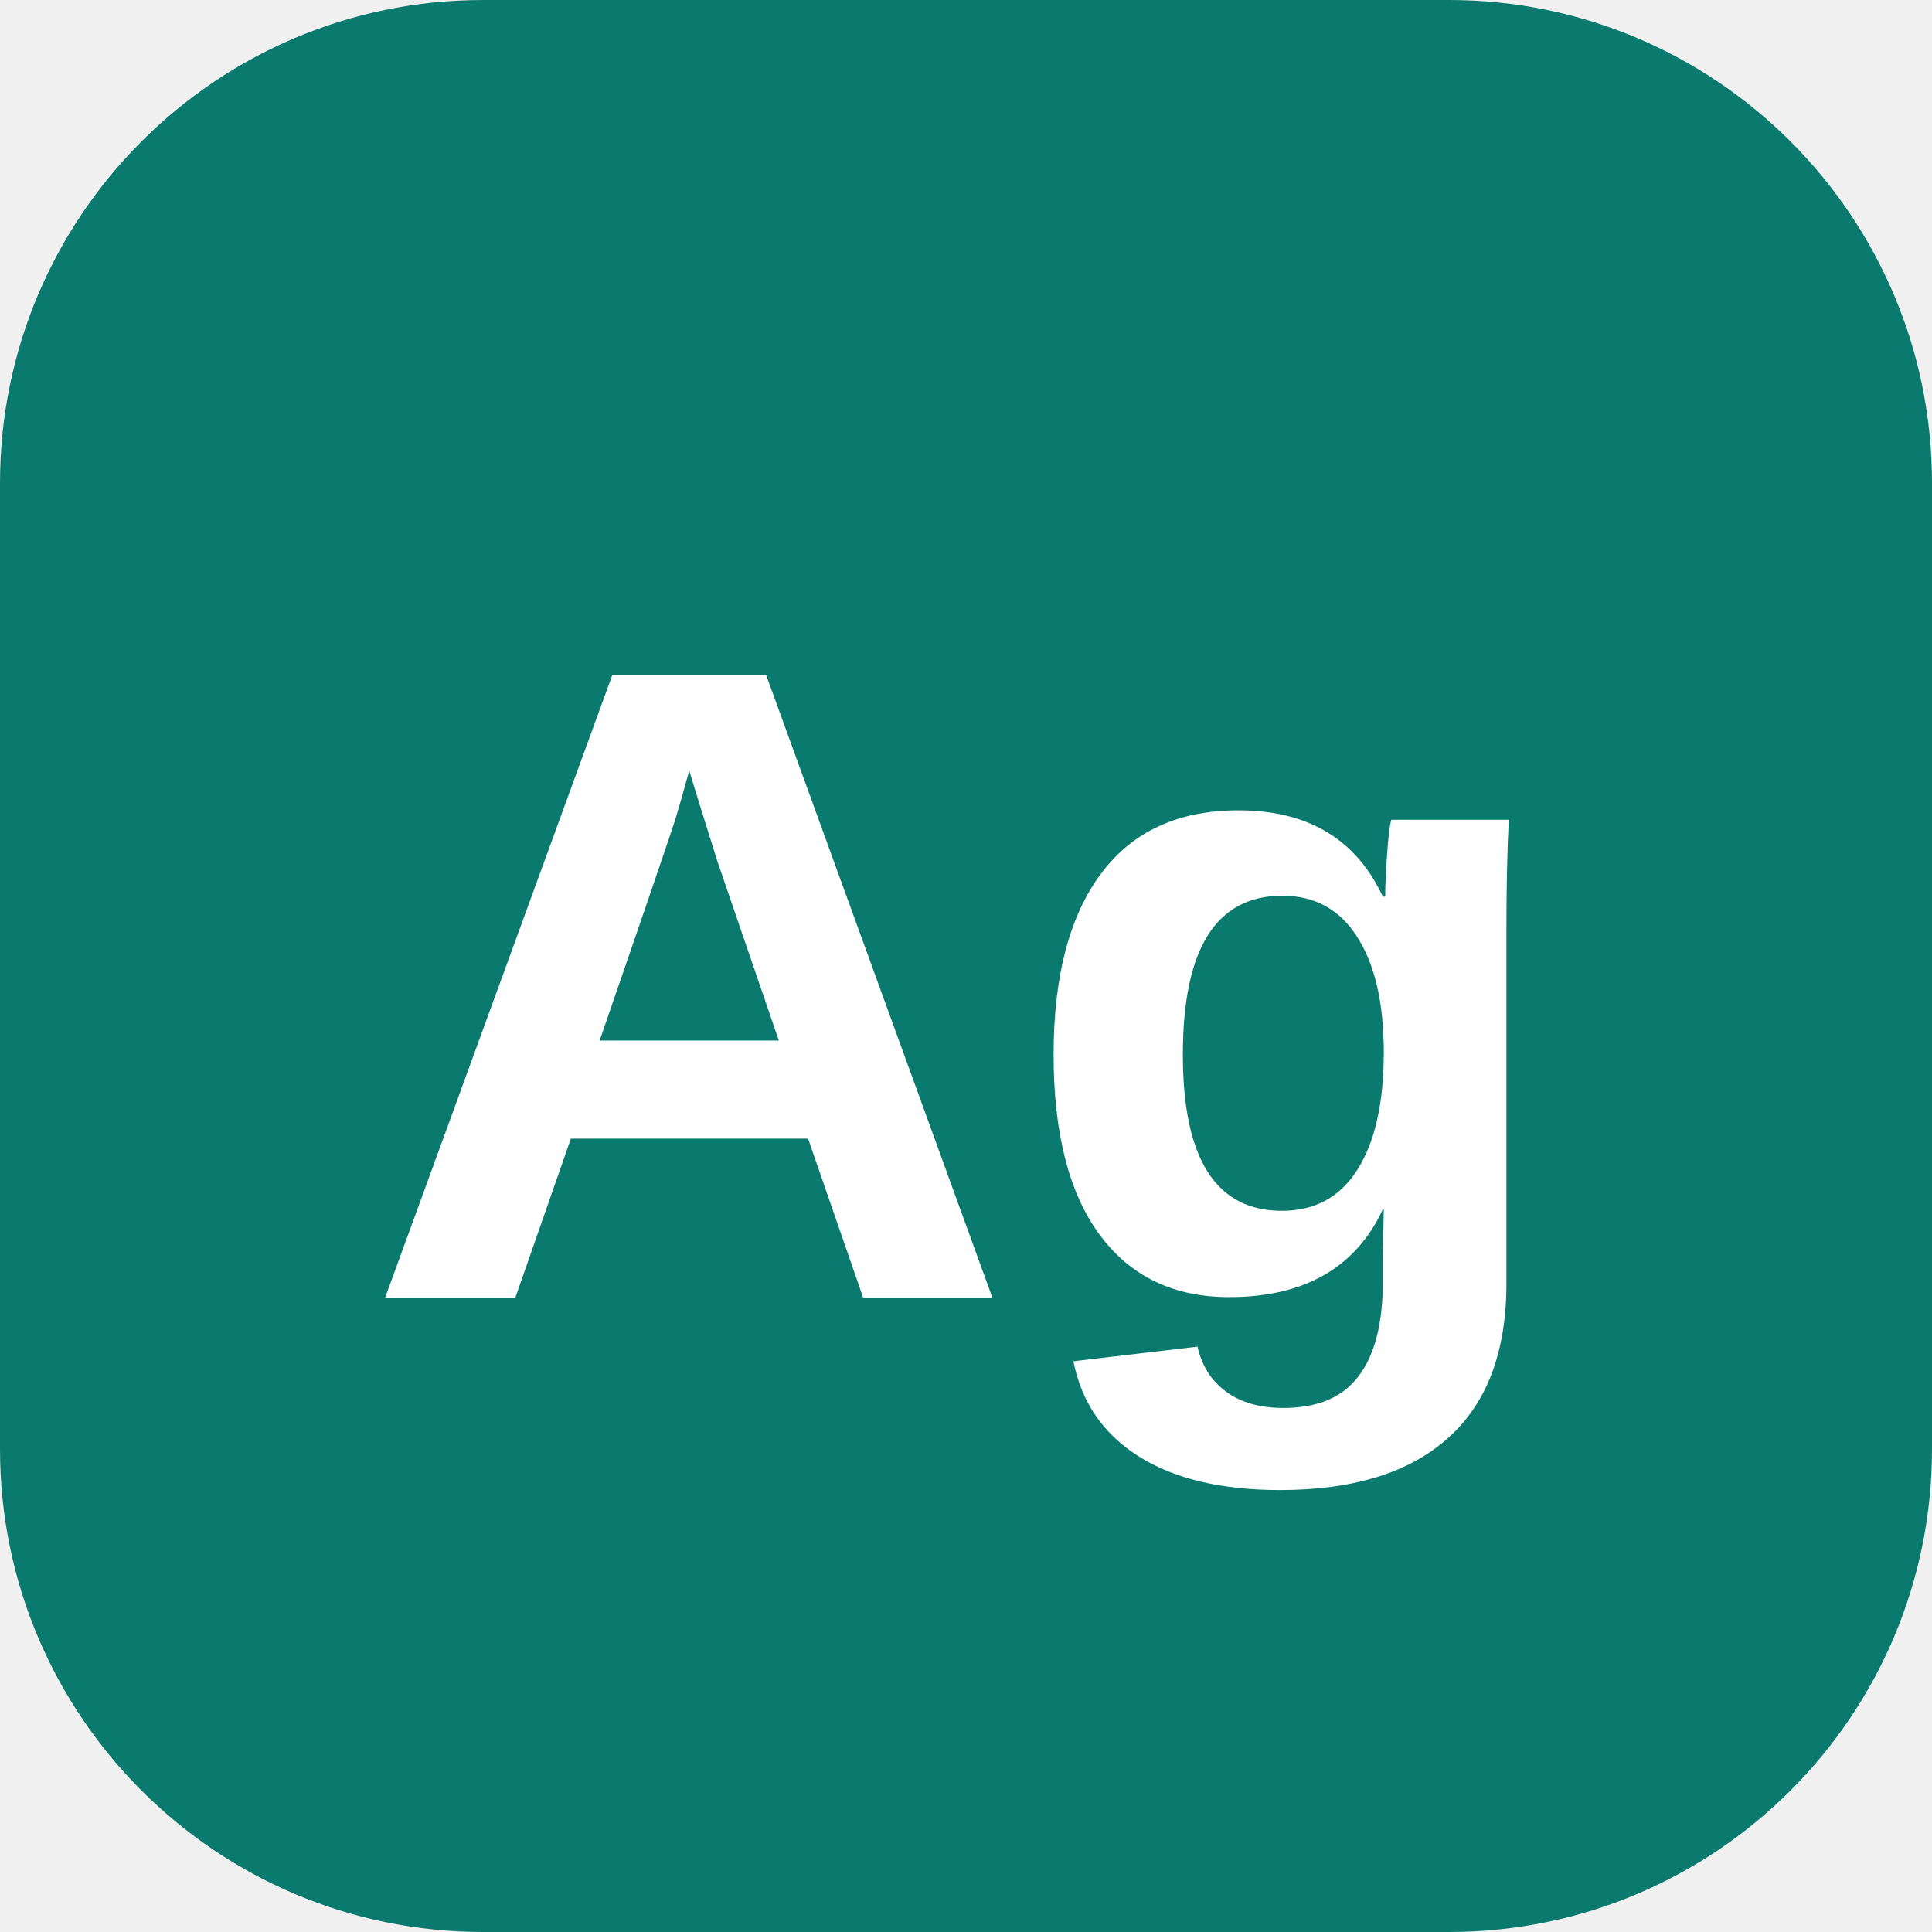
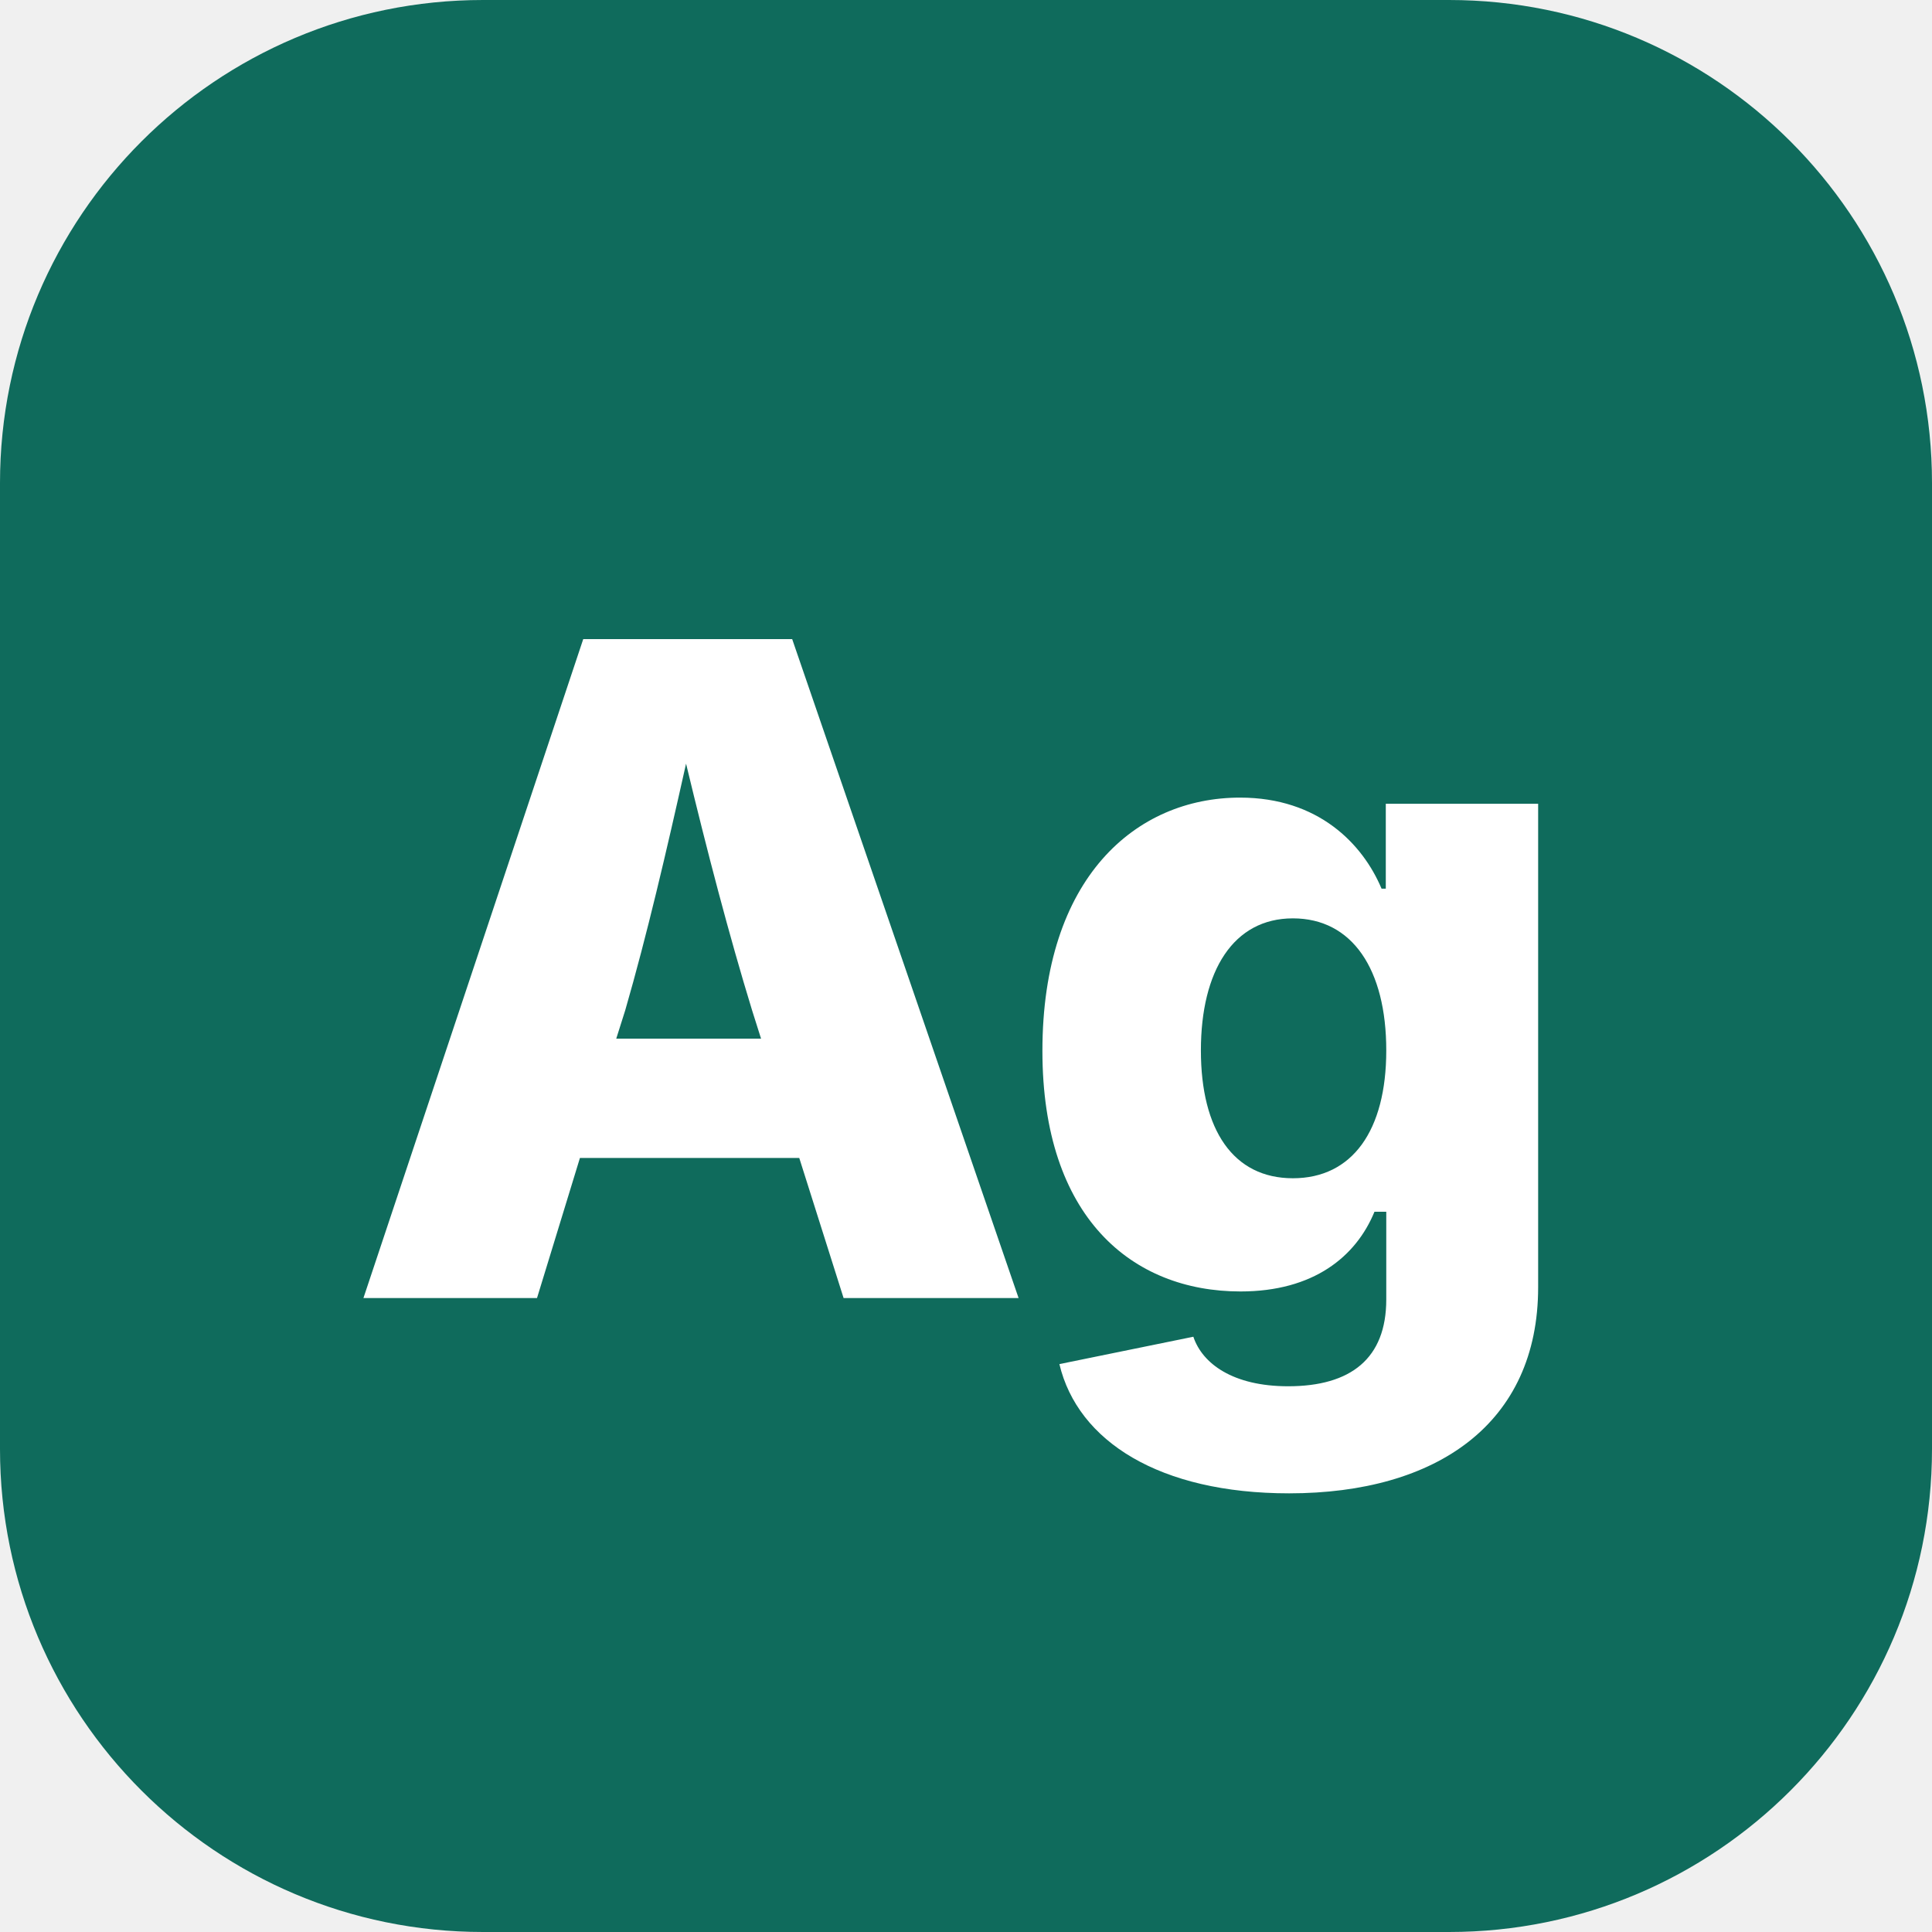
<svg xmlns="http://www.w3.org/2000/svg" viewBox="0 0 64 64">
-   <rect width="64" height="64" rx="16" fill="#0B7A6E" />
-   <text x="32" y="43" font-family="Nunito,Arial,sans-serif" font-size="30" font-weight="800" fill="#fff" text-anchor="middle">Ag</text>
+   <rect width="64" height="64" rx="16" fill="#0f6b5c" />
+   <text x="32" y="43" font-family="Inter,Arial,sans-serif" font-size="30" font-weight="800" fill="#fff" text-anchor="middle">Ag</text>
</svg>
